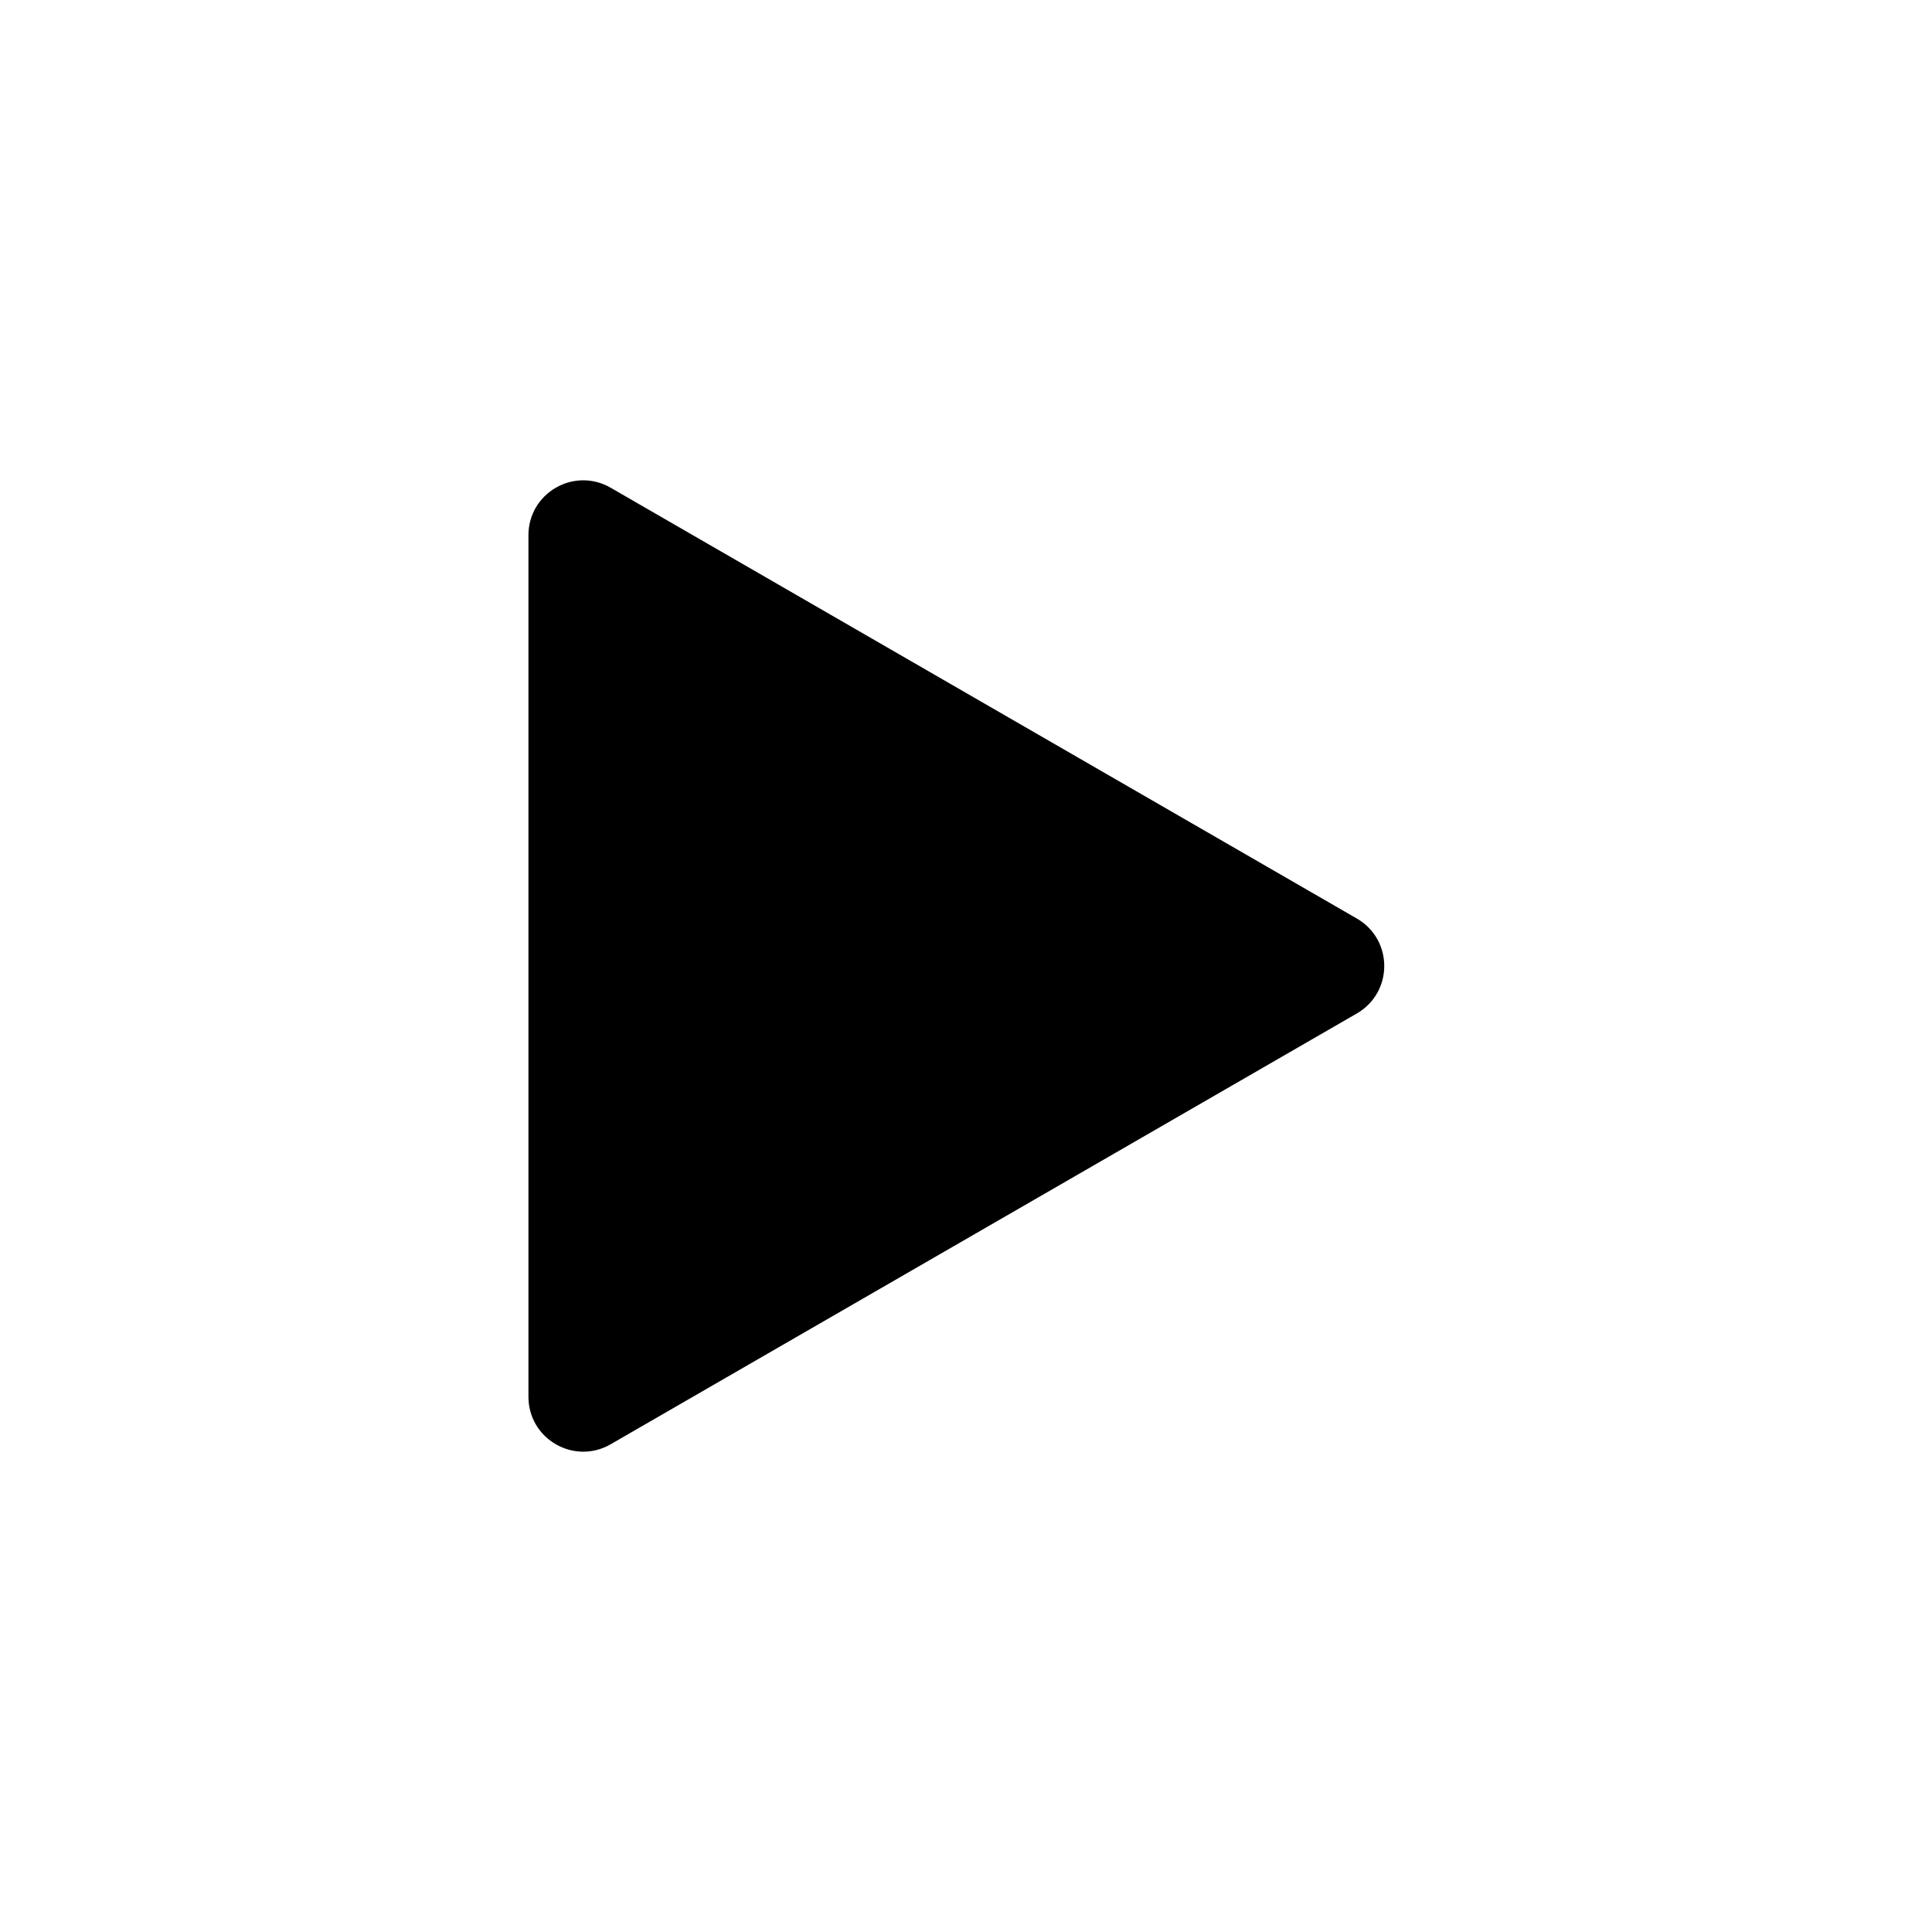
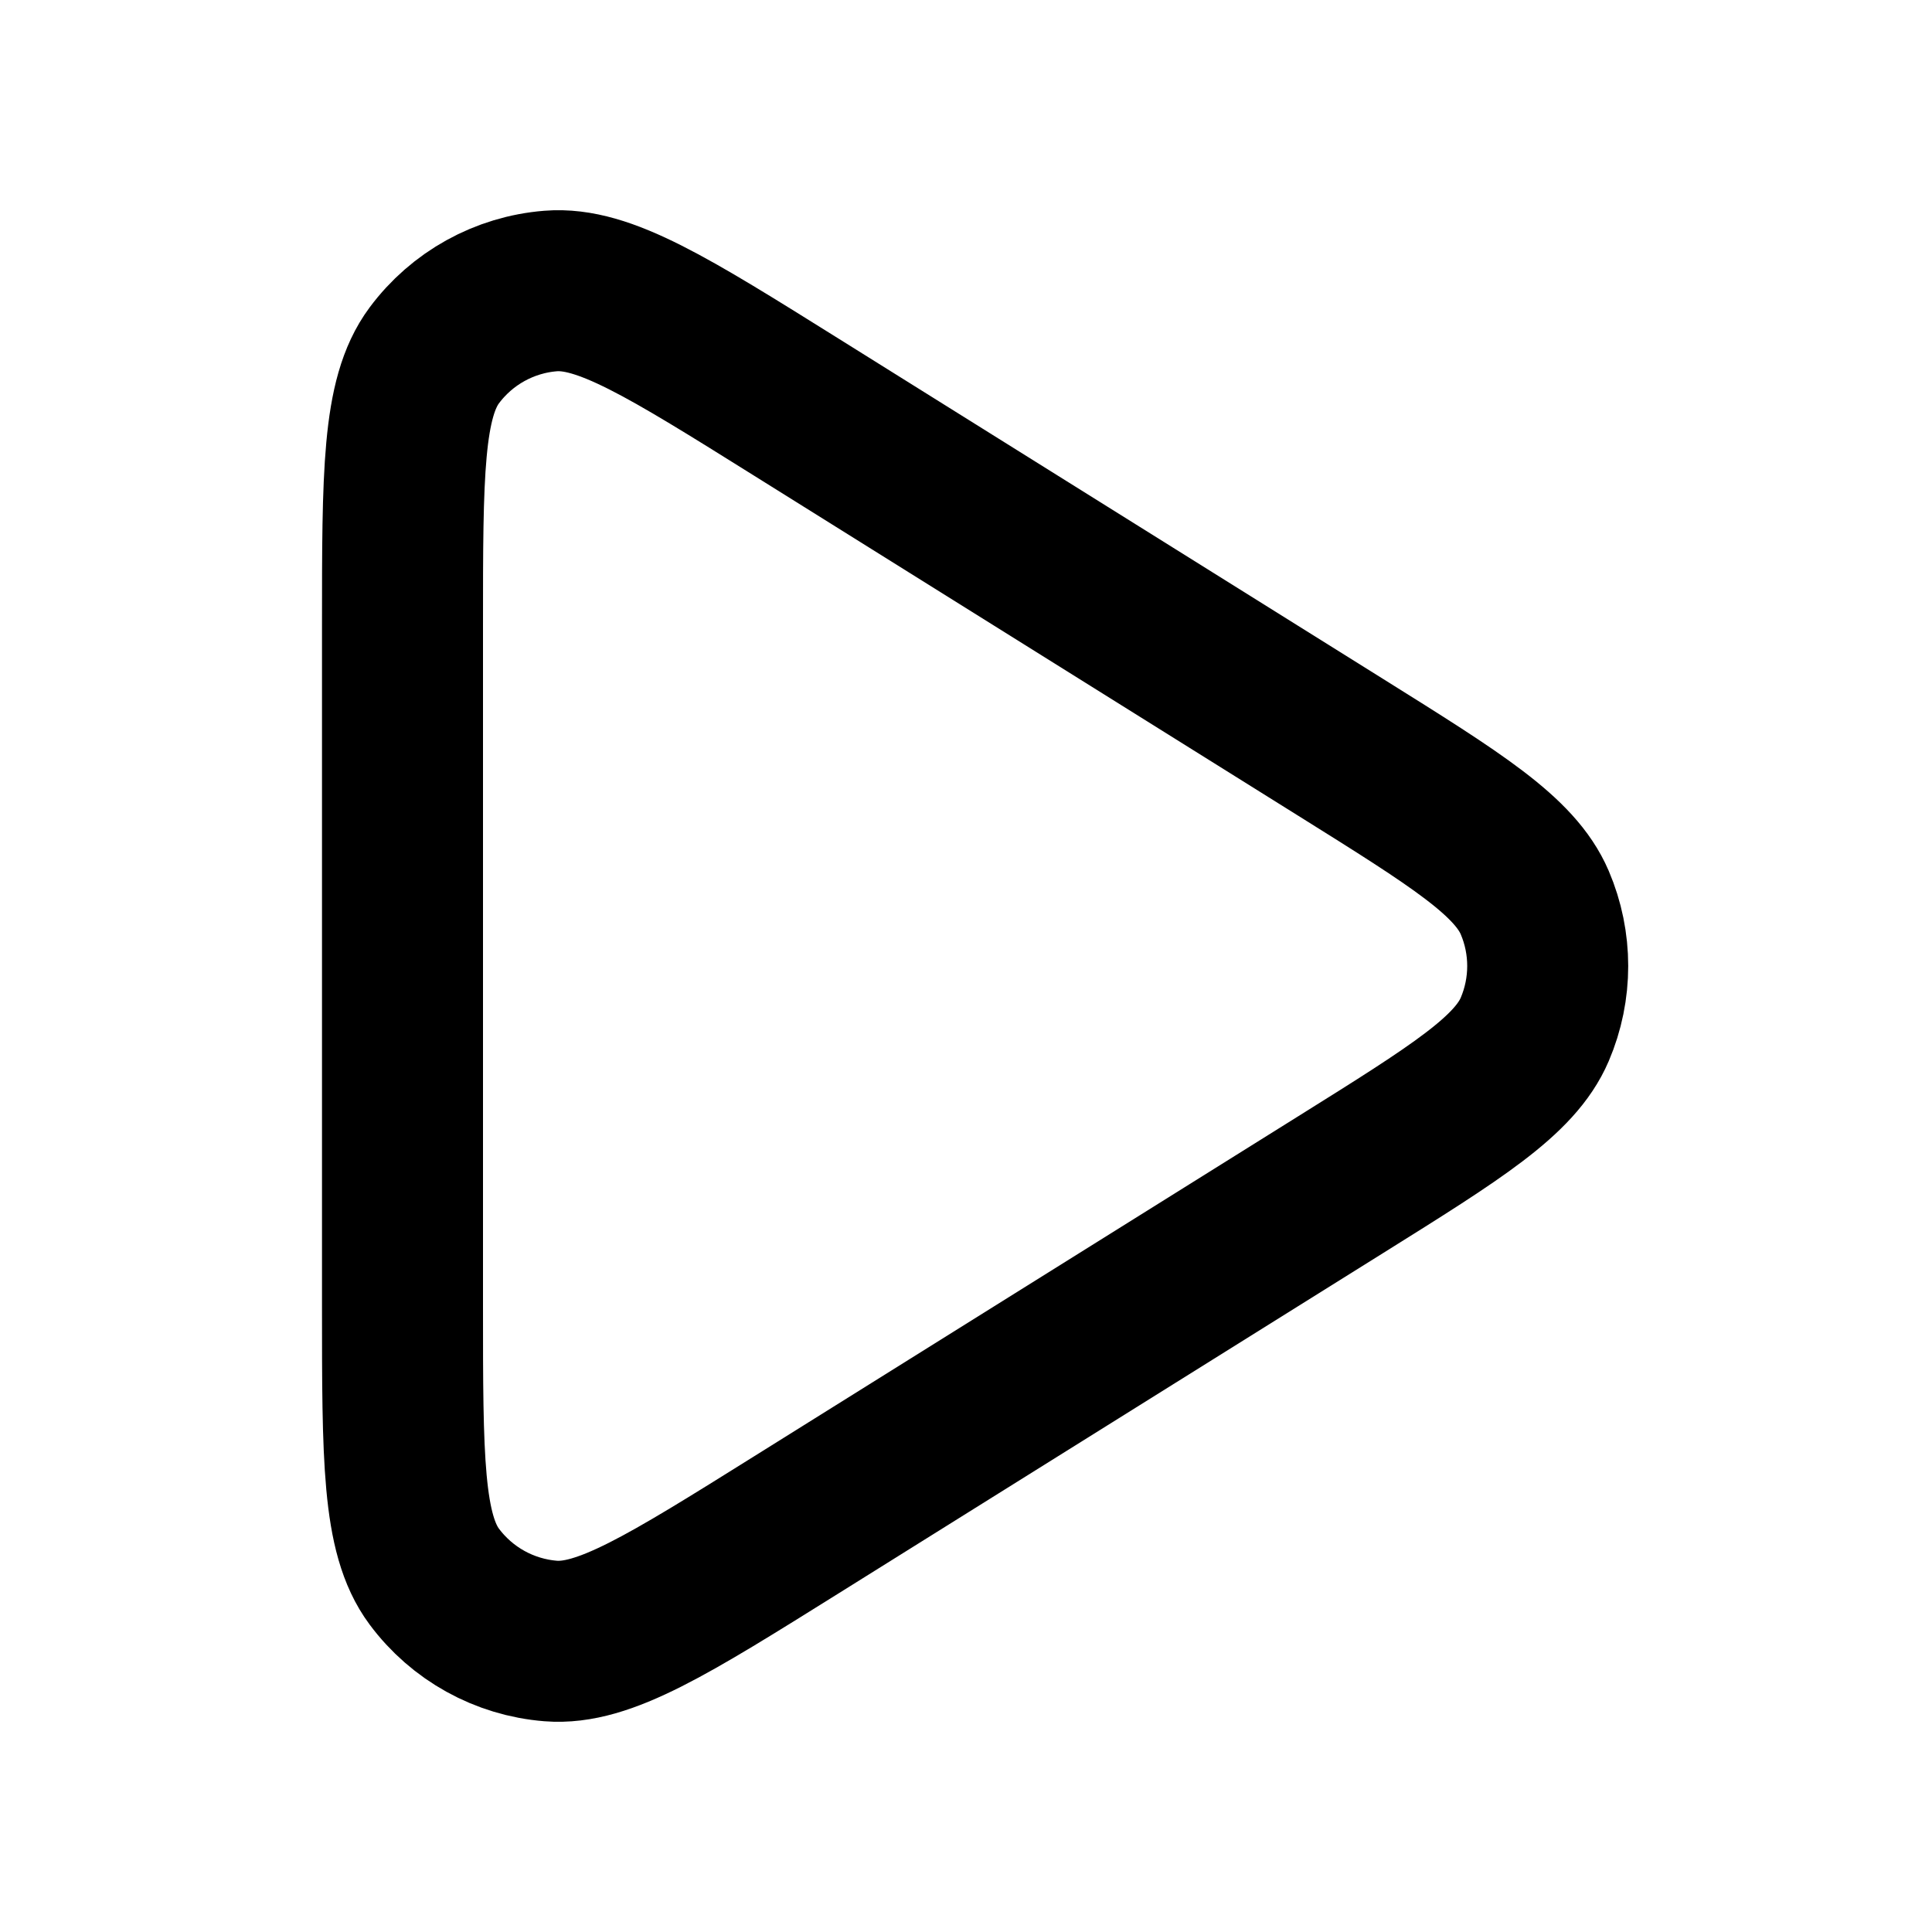
- <svg xmlns="http://www.w3.org/2000/svg" id="blue_copy" style="enable-background:new 0 0 100 100;" version="1.1" viewBox="0 0 100 100" xml:space="preserve">
-   <g id="Layer_4_copy">
-     <path d="M31.356,25.677l38.625,22.3c1.557,0.899,1.557,3.147,0,4.046l-38.625,22.3c-1.557,0.899-3.504-0.225-3.504-2.023V27.7   C27.852,25.902,29.798,24.778,31.356,25.677z" />
-     <path d="M69.981,47.977l-38.625-22.3c-0.233-0.134-0.474-0.21-0.716-0.259l37.341,21.559c1.557,0.899,1.557,3.147,0,4.046   l-38.625,22.3c-0.349,0.201-0.716,0.288-1.078,0.301c0.656,0.938,1.961,1.343,3.078,0.699l38.625-22.3   C71.538,51.124,71.538,48.876,69.981,47.977z" />
-     <path d="M31.356,25.677l38.625,22.3c1.557,0.899,1.557,3.147,0,4.046   l-38.625,22.3c-1.557,0.899-3.504-0.225-3.504-2.023V27.7C27.852,25.902,29.798,24.778,31.356,25.677z" style="fill:none;stroke:#000000;stroke-miterlimit:10;" />
-   </g>
+ <svg xmlns="http://www.w3.org/2000/svg" width="800px" height="800px" viewBox="0 0 24 24" fill="none">
+   <path d="M16.658 9.286C18.098 10.186 18.818 10.636 19.065 11.212C19.28 11.715 19.28 12.285 19.065 12.788C18.818 13.364 18.098 13.814 16.658 14.714L9.896 18.94C8.298 19.939 7.499 20.438 6.84 20.385C6.265 20.339 5.738 20.047 5.394 19.584C5 19.053 5 18.111 5 16.226V7.774C5 5.889 5 4.947 5.394 4.416C5.738 3.953 6.265 3.661 6.84 3.615C7.499 3.562 8.298 4.061 9.896 5.06L16.658 9.286Z" stroke="#000000" stroke-width="2" stroke-linejoin="round" />
</svg>
